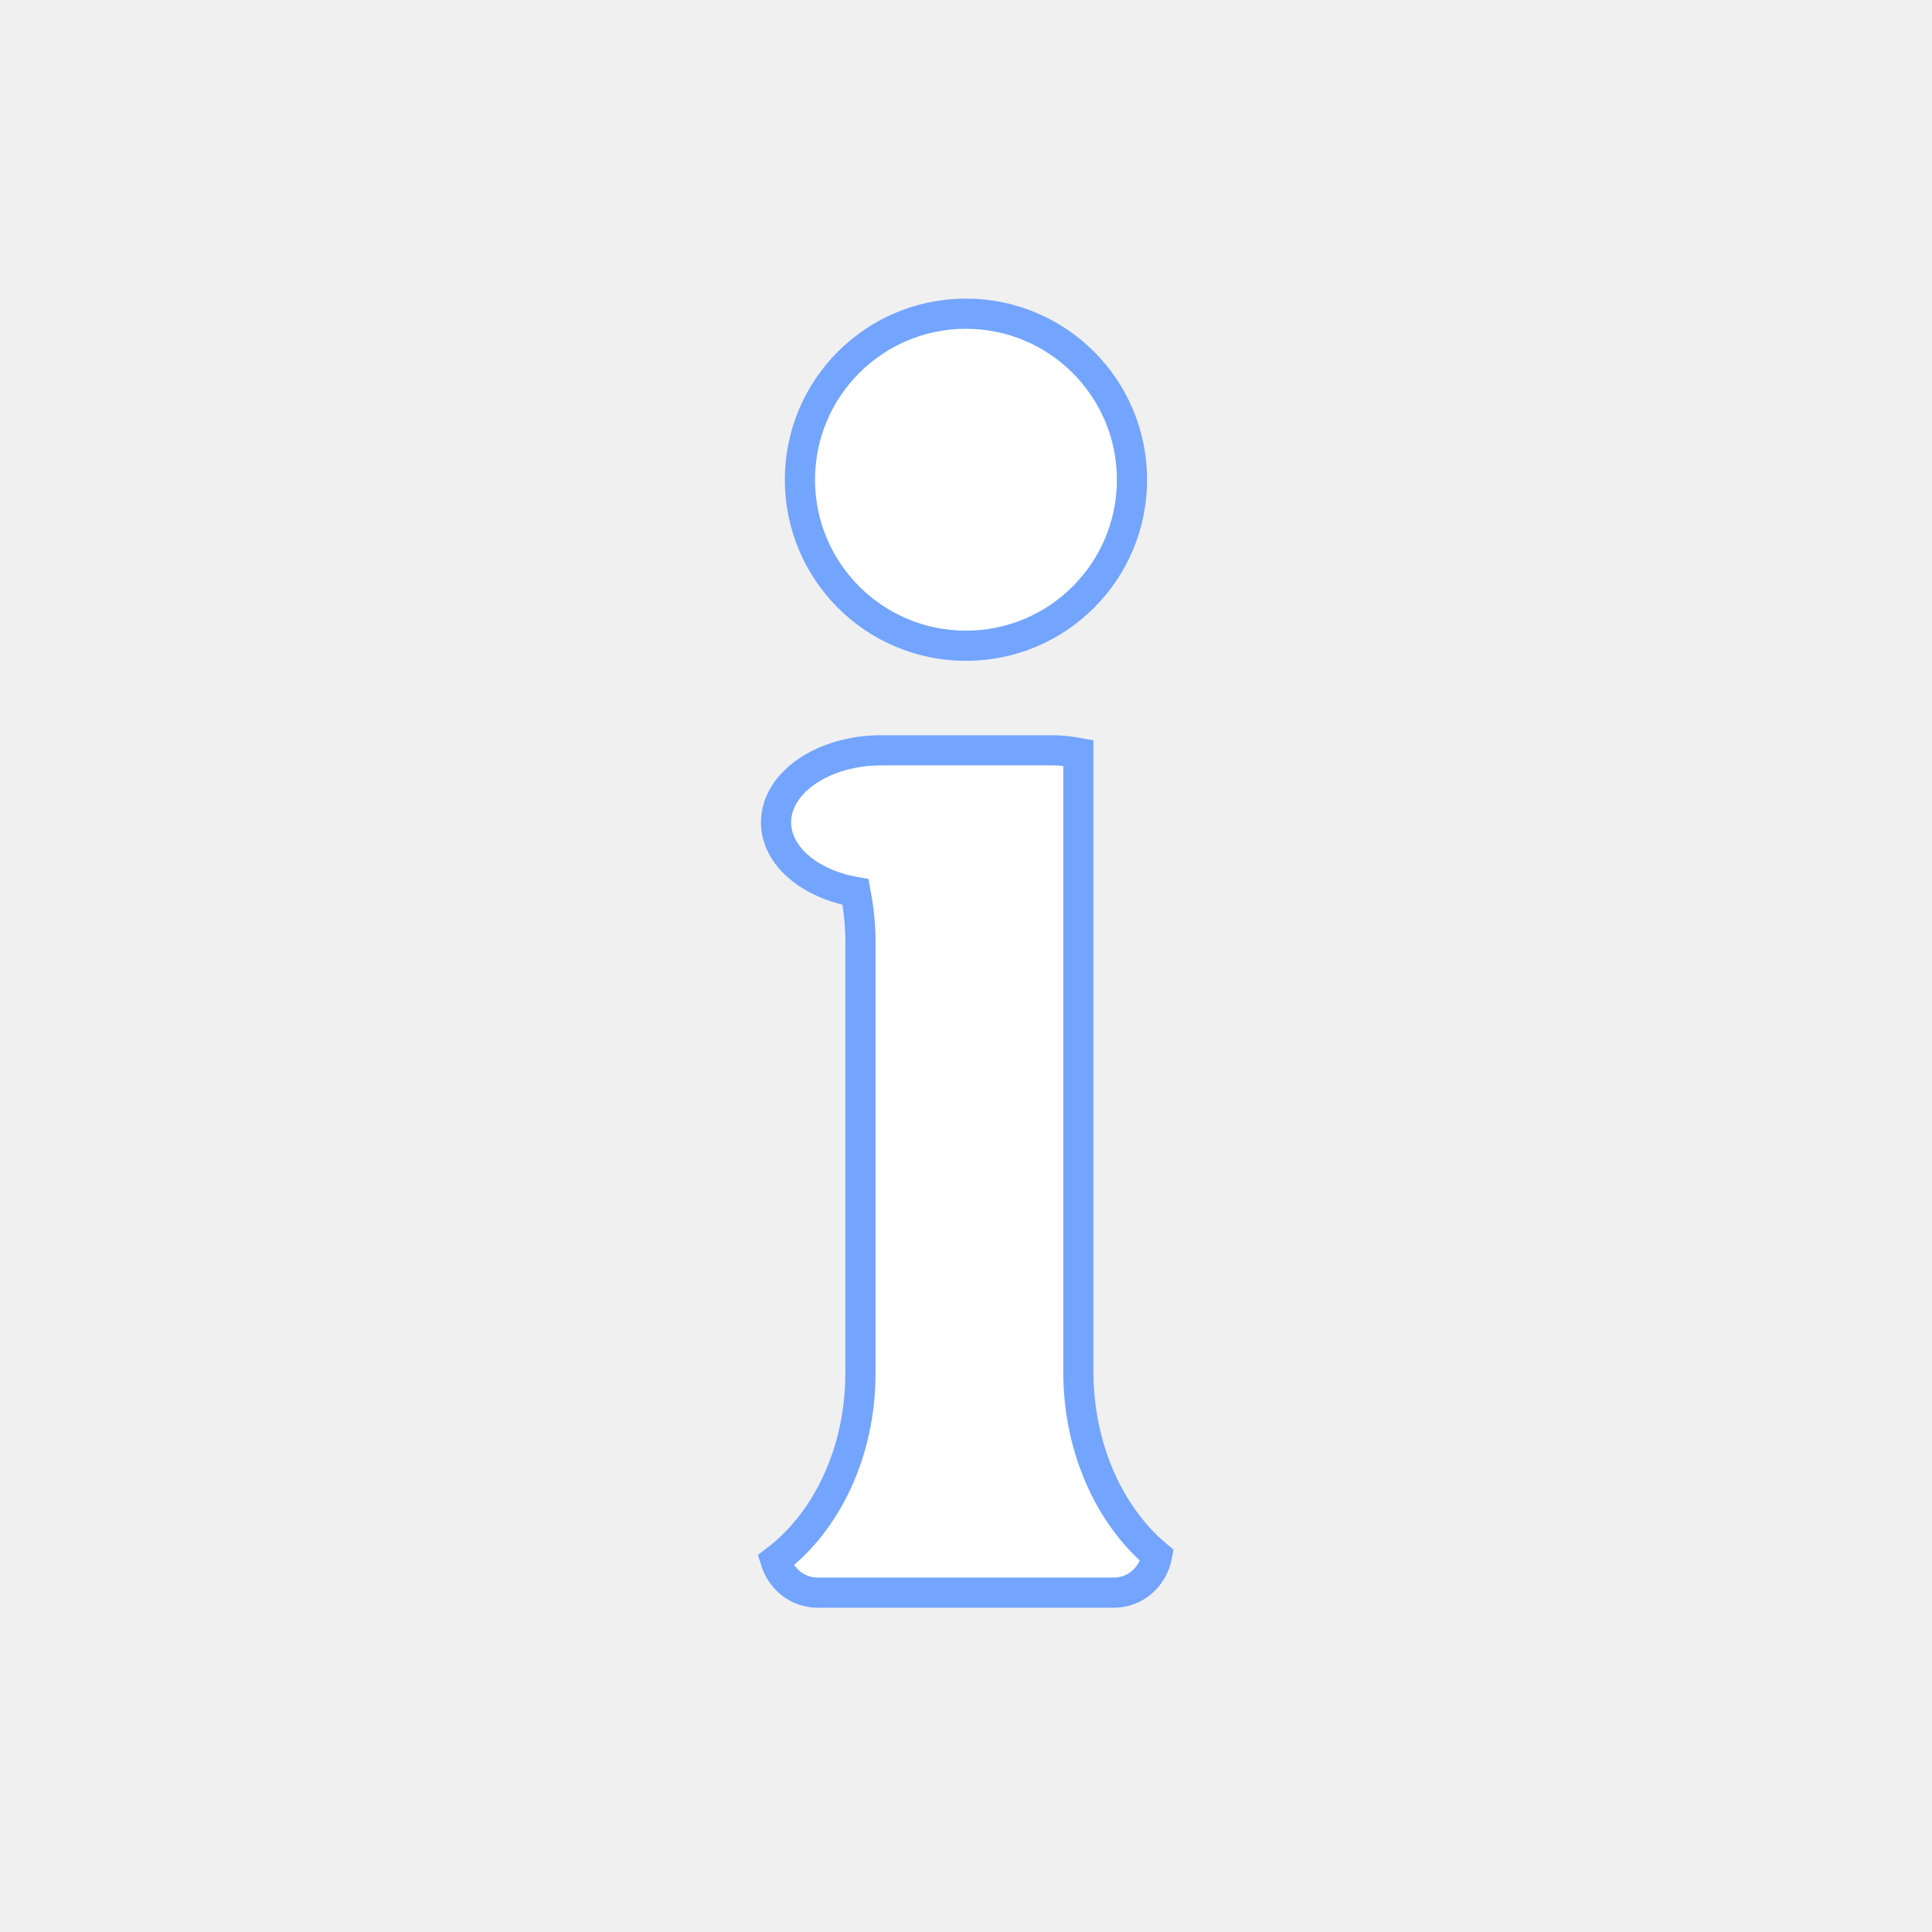
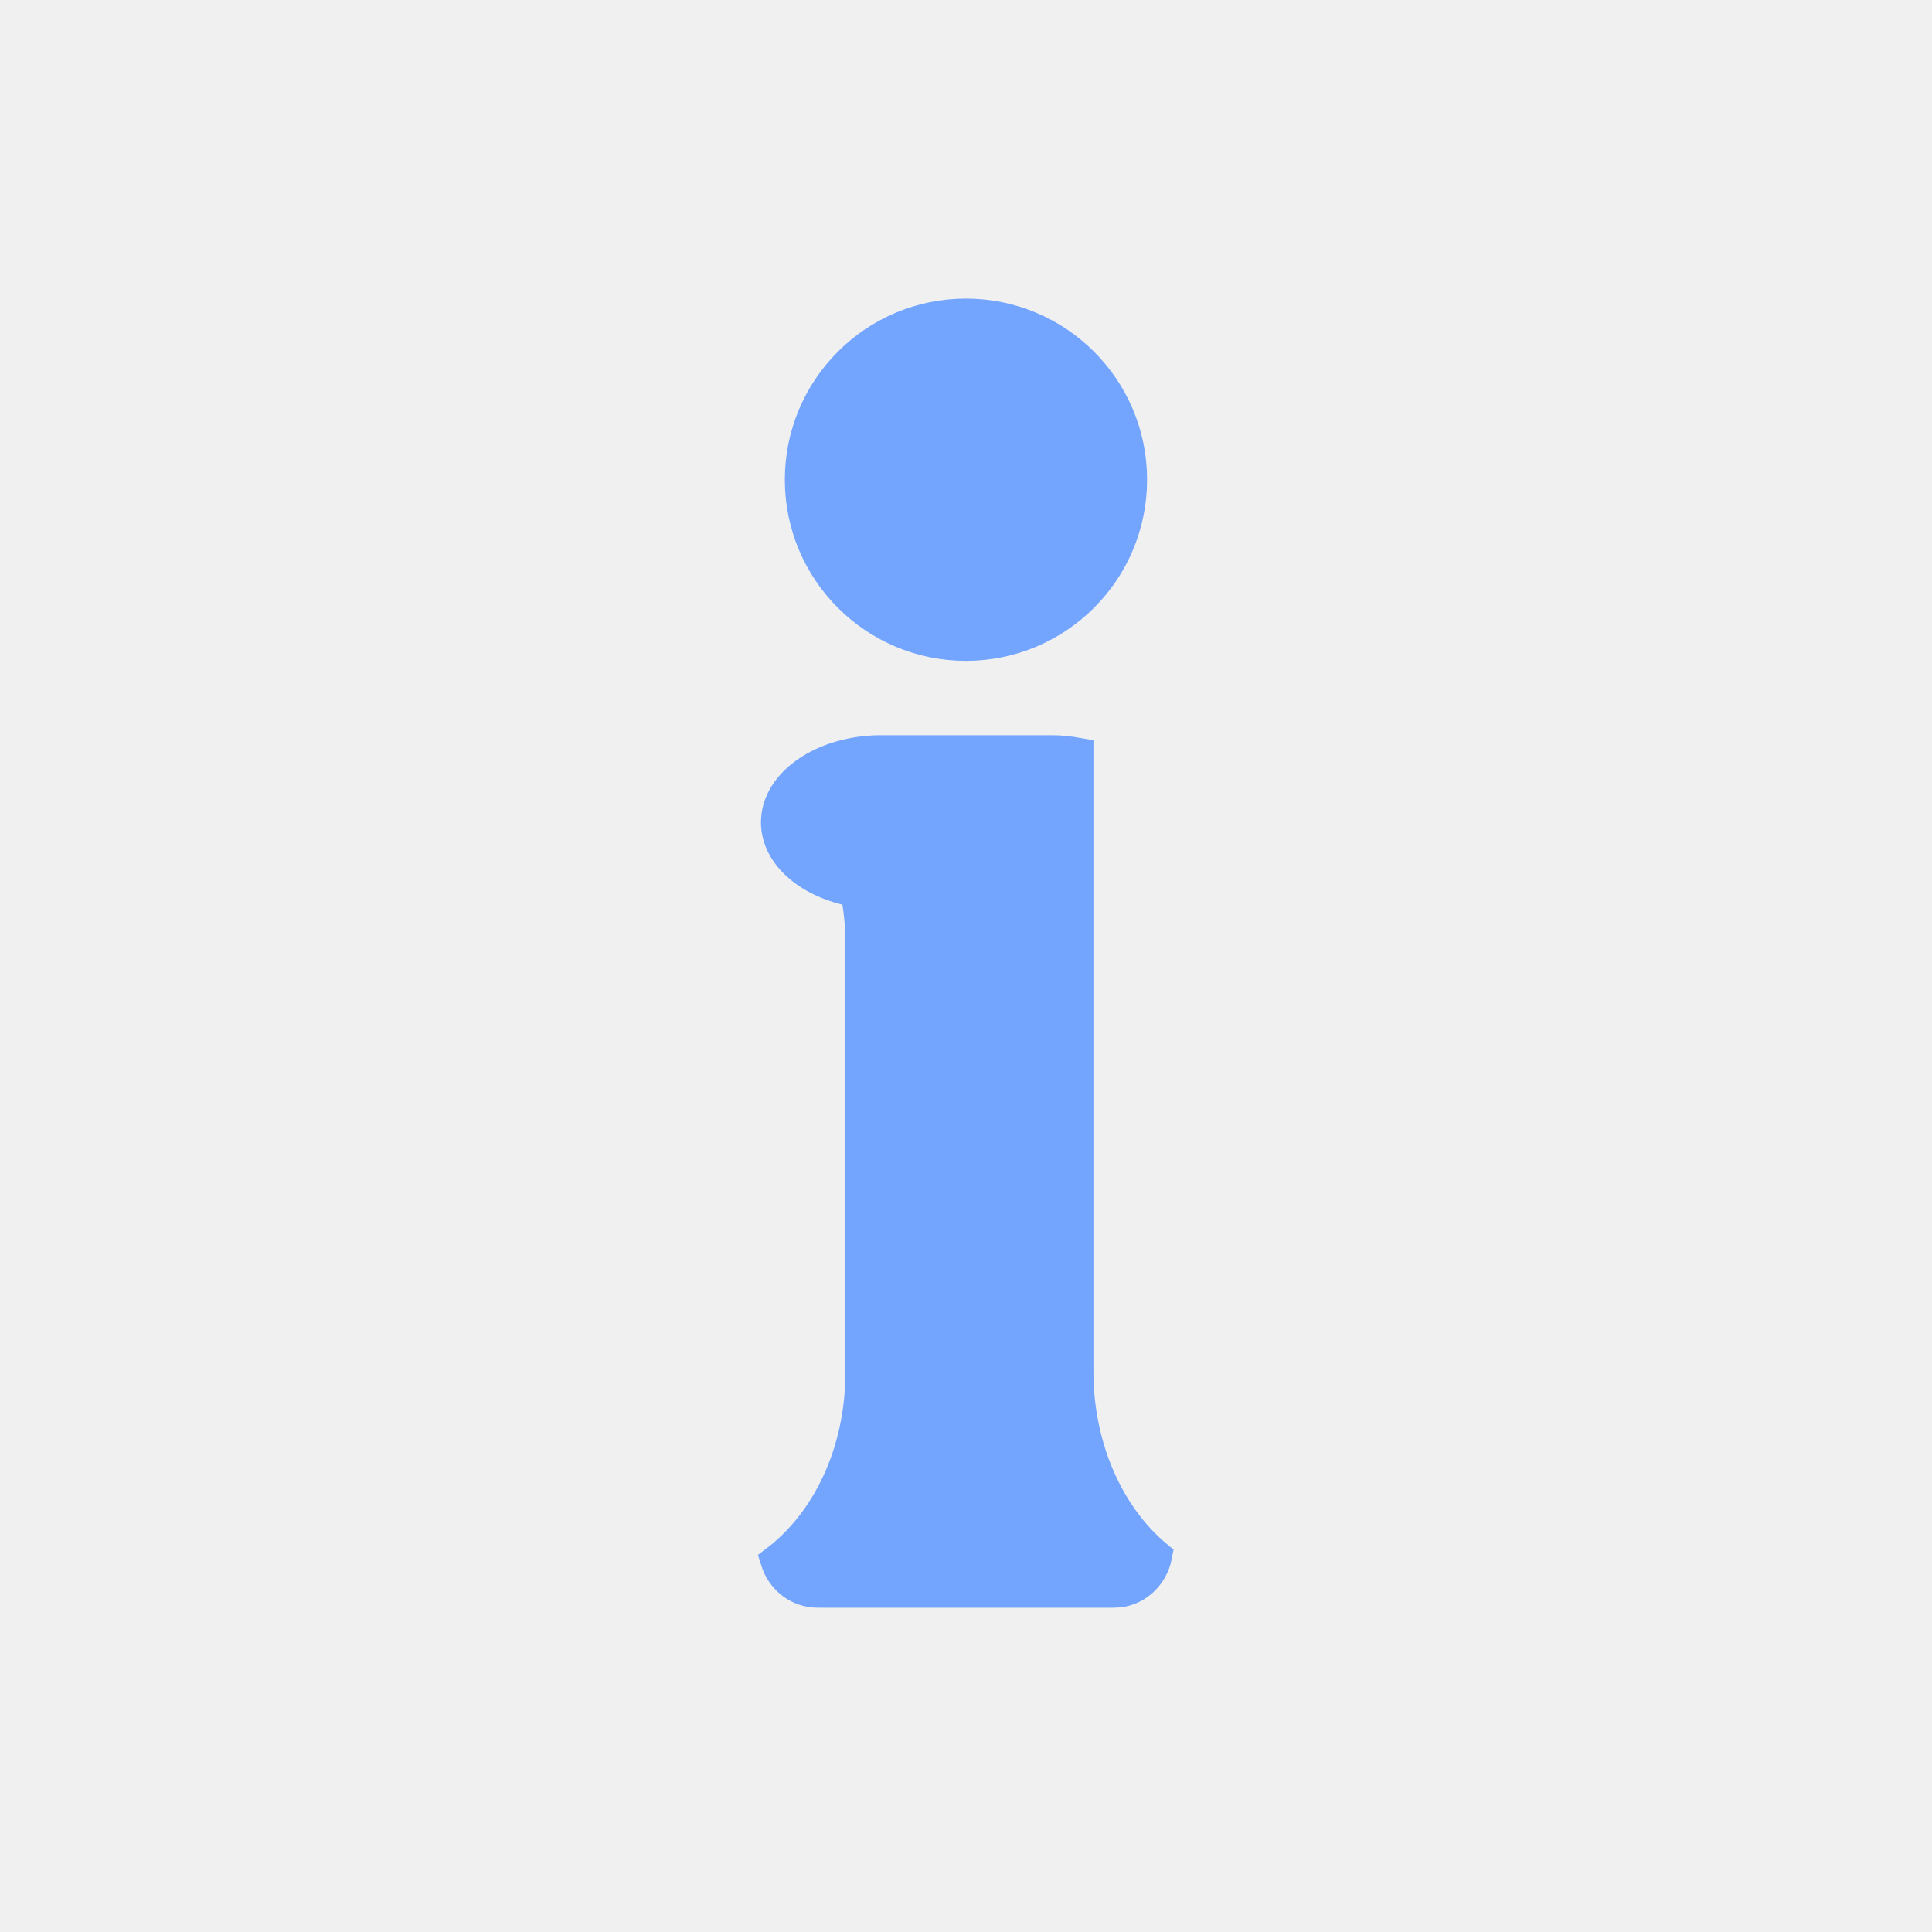
<svg xmlns="http://www.w3.org/2000/svg" enable-background="new 0 0 128 128" height="128px" id="Layer_1" version="1.1" viewBox="0 0 128 128" width="128px" xml:space="preserve">
  <g>
-     <circle cx="63.997" cy="31.783" fill="white" r="11" stroke="rgb(115, 165, 255)" stroke-miterlimit="10" stroke-width="2" />
+     <circle cx="63.997" cy="31.783" fill="rgb(115, 165, 255)" r="11" stroke="rgb(115, 165, 255)" stroke-miterlimit="10" stroke-width="2" />
  </g>
-   <path d="M71.443,90.865V70.492v-8.484V49.882  c-0.563-0.101-1.146-0.172-1.756-0.172H58.387c-3.85,0-6.972,2.138-6.972,4.773c0,2.232,2.248,4.091,5.269,4.613  c0.193,1.042,0.322,2.114,0.322,3.231v28.645c0,5.271-2.258,9.87-5.629,12.42c0.376,1.221,1.459,2.123,2.788,2.123h19.642  c1.441,0,2.589-1.07,2.853-2.453C73.517,100.435,71.443,95.955,71.443,90.865z" fill="white" stroke="rgb(115, 165, 255)" stroke-miterlimit="10" stroke-width="2" />
+   <path d="M71.443,90.865V70.492v-8.484V49.882  c-0.563-0.101-1.146-0.172-1.756-0.172H58.387c-3.85,0-6.972,2.138-6.972,4.773c0,2.232,2.248,4.091,5.269,4.613  c0.193,1.042,0.322,2.114,0.322,3.231v28.645c0,5.271-2.258,9.87-5.629,12.42c0.376,1.221,1.459,2.123,2.788,2.123h19.642  c1.441,0,2.589-1.07,2.853-2.453C73.517,100.435,71.443,95.955,71.443,90.865z" fill="rgb(115, 165, 255)" stroke="rgb(115, 165, 255)" stroke-miterlimit="10" stroke-width="2" />
</svg>
